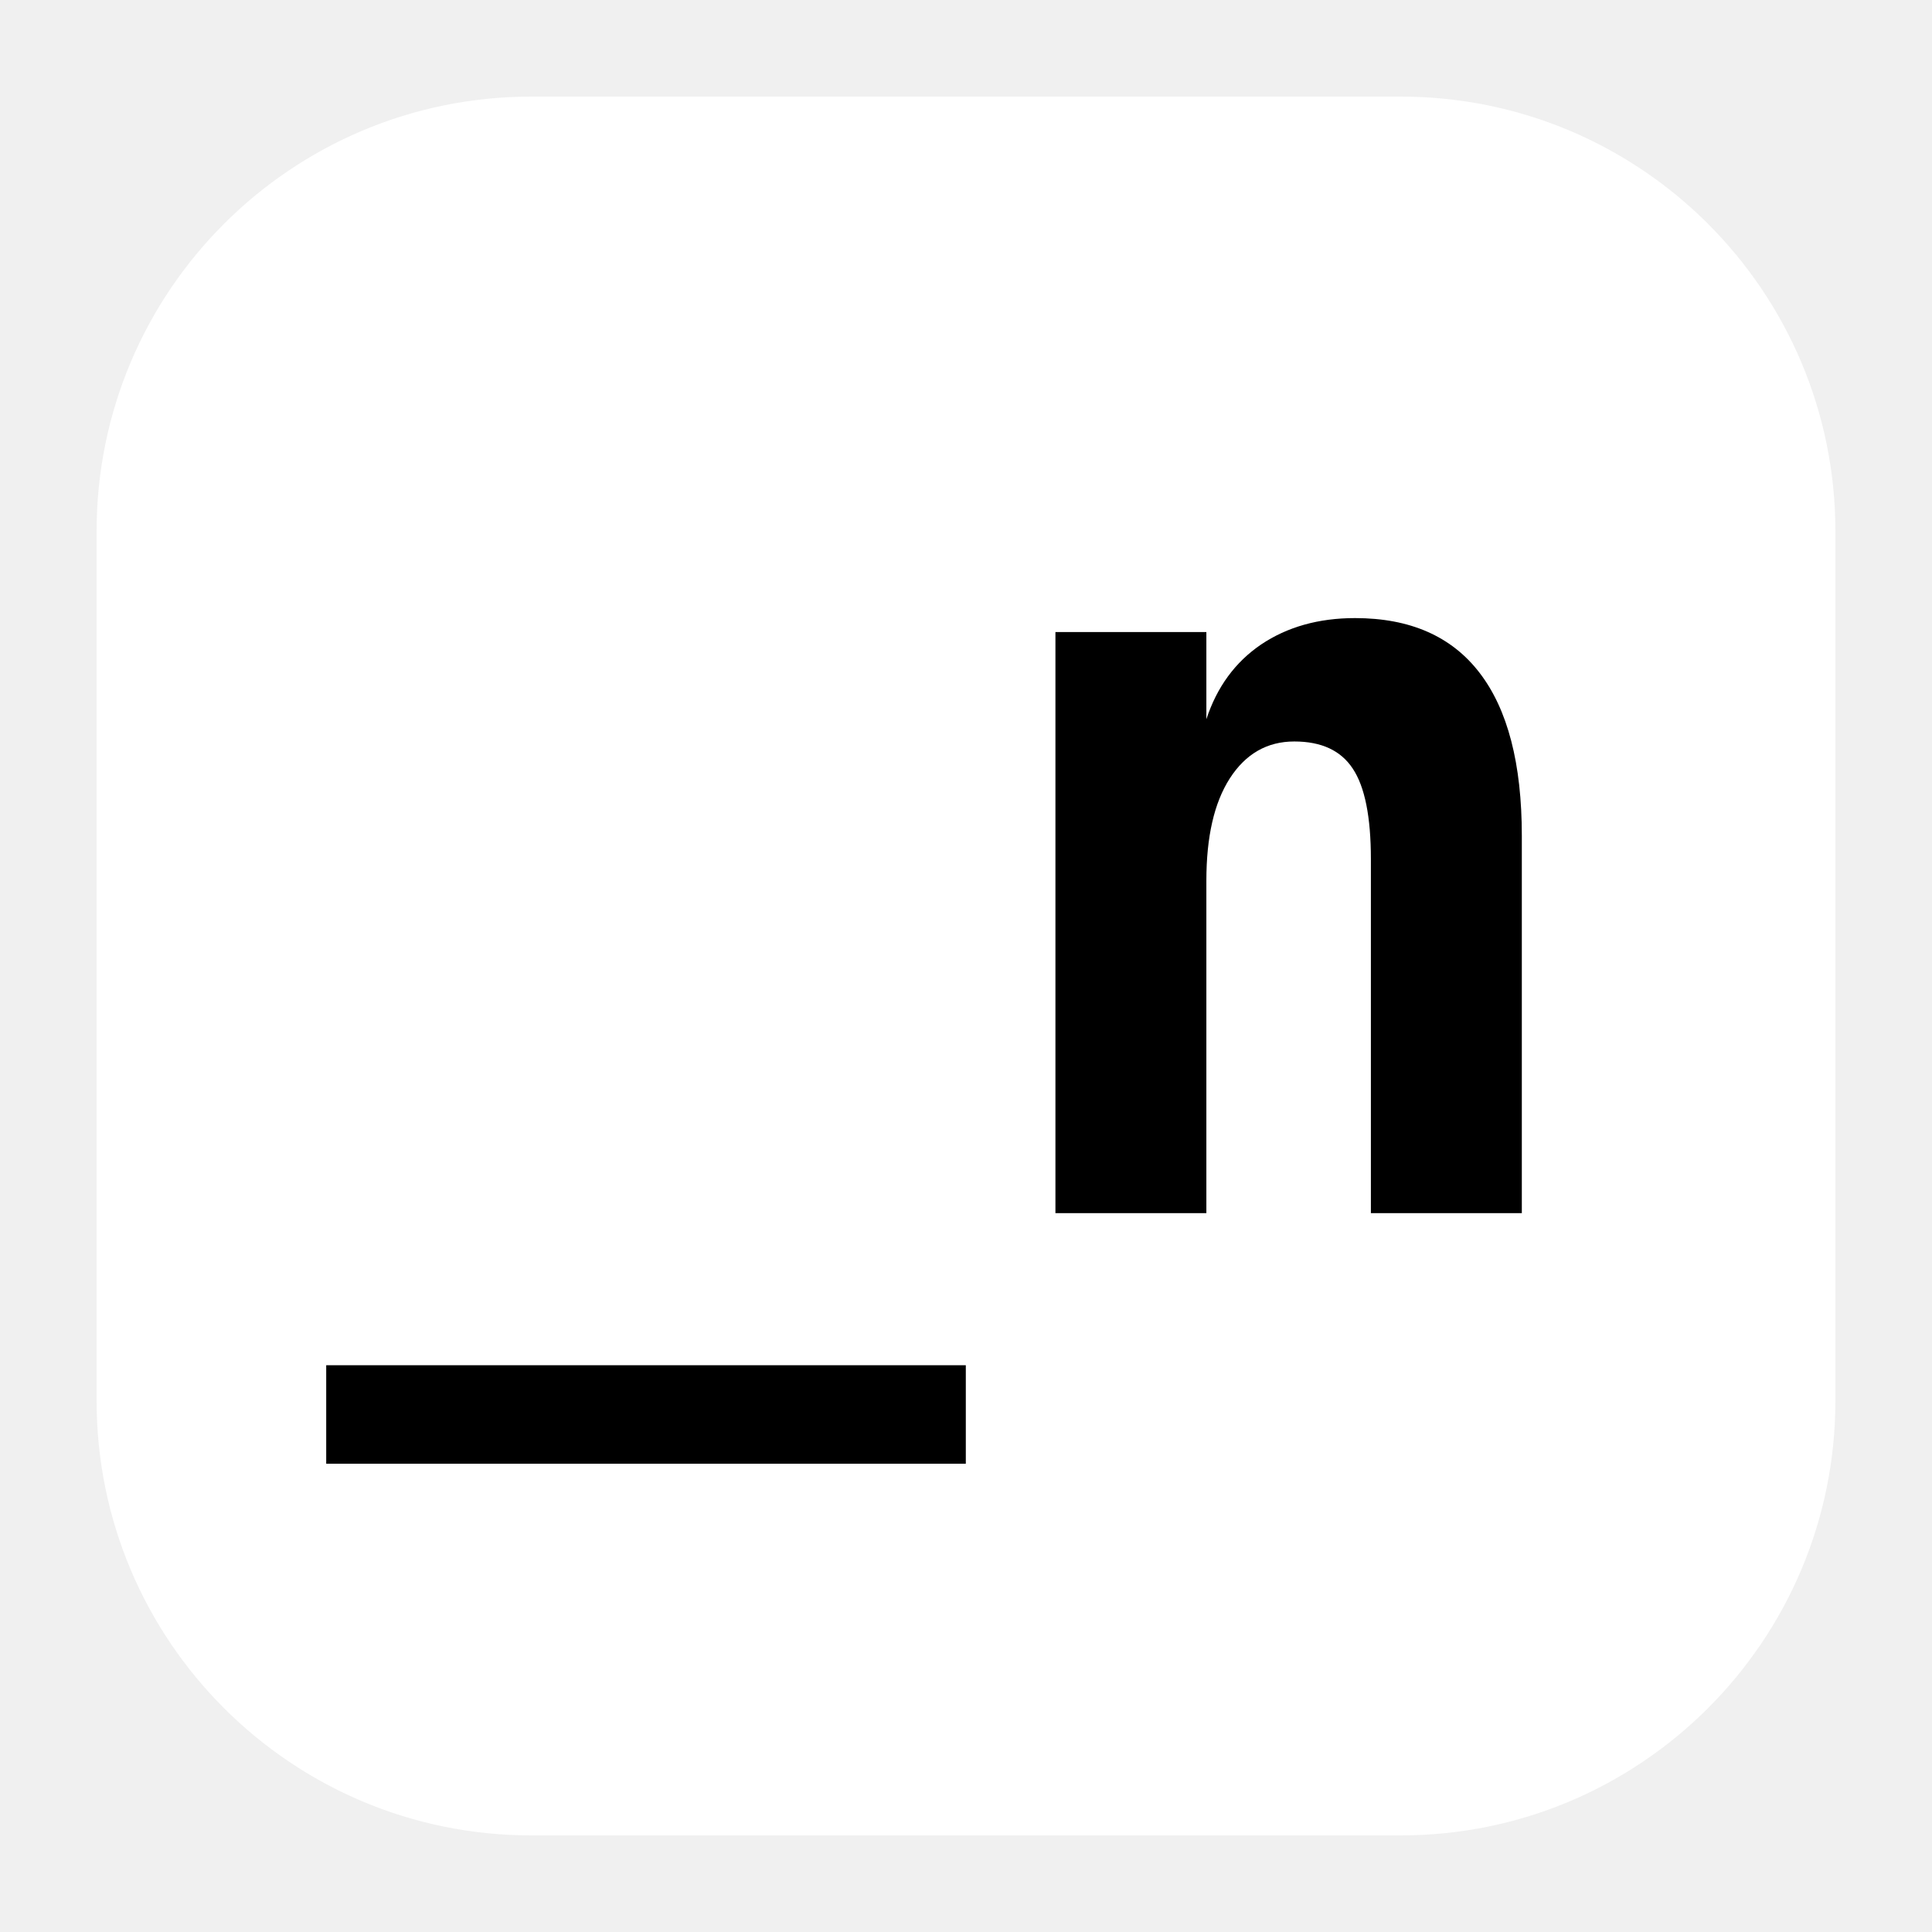
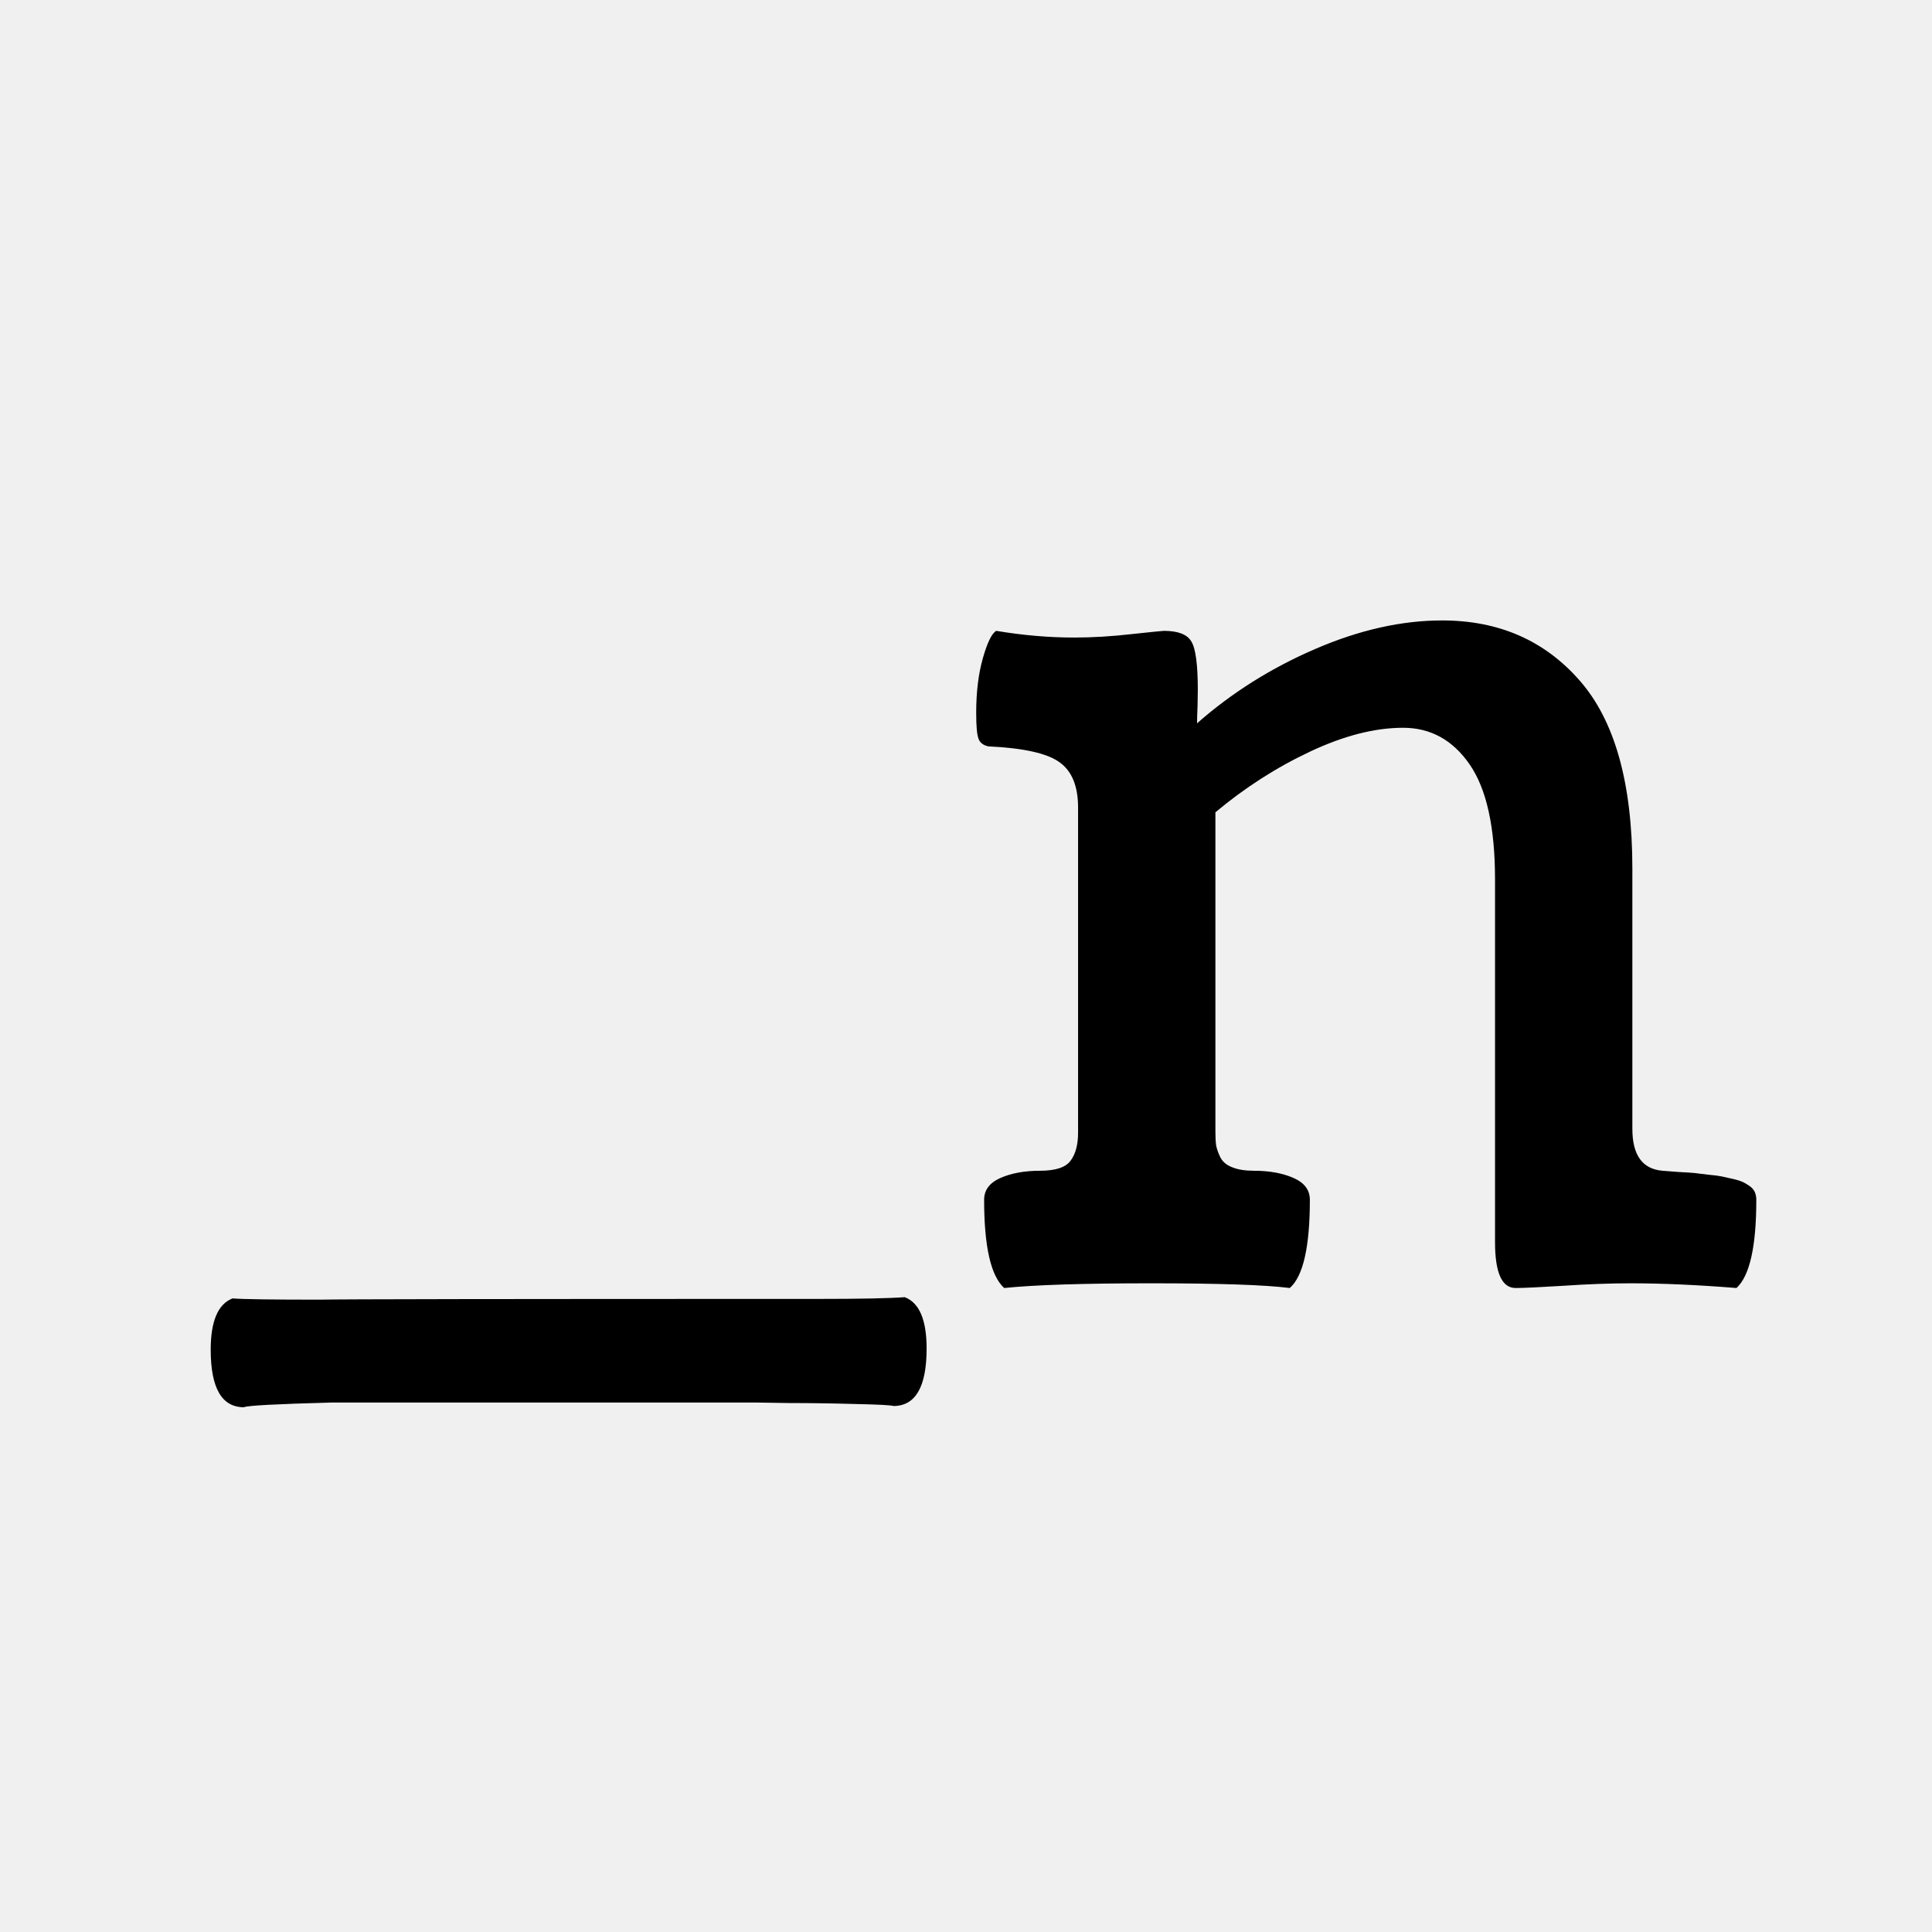
- <svg xmlns="http://www.w3.org/2000/svg" viewBox="0 0 80 80">
-   <rect x="4" y="4" width="72" height="72" rx="18" ry="18" fill="#ffffff" />
-   <text x="40" y="40" dy="-5" text-anchor="middle" dominant-baseline="central" font-family="'Consolas', 'JetBrains Mono', 'Cascadia Code', 'Fira Code', 'Consolas', monospace" font-weight="700" font-size="44" fill="#000000">_n</text>
+ <svg xmlns="http://www.w3.org/2000/svg" viewBox="0 24.41 62.35 31.74" width="1000" height="1000">
+   <g fill="currentColor">
+     <g transform="scale(.8) translate(8.5 12)">
+       <path d="M4.37 51.81Q5.64 51.78 24.51 51.78Q27.05 51.78 28.00 51.71Q28.88 52.05 28.88 53.78Q28.88 56.10 27.54 56.10Q27.42 56.05 26.03 56.02Q24.63 55.98 23.32 55.98L22.00 55.96L4.88 55.96Q1.51 56.05 1.34 56.15Q0 56.15 0 53.83Q0 52.10 0.88 51.76Q1.51 51.81 4.37 51.81ZM61.55 51.34Q59.18 51.15 57.28 51.15Q56.03 51.15 54.57 51.25Q53.10 51.34 52.64 51.34Q51.81 51.34 51.81 49.49L51.81 34.86Q51.81 31.69 50.78 30.21Q49.76 28.74 48.10 28.74Q46.39 28.74 44.35 29.70Q42.31 30.66 40.53 32.15L40.53 45.02Q40.53 45.39 40.56 45.59Q40.60 45.80 40.73 46.07Q40.87 46.34 41.21 46.47Q41.55 46.61 42.09 46.61Q43.02 46.61 43.68 46.90Q44.34 47.19 44.34 47.78Q44.34 50.63 43.53 51.34Q42.04 51.15 37.94 51.15Q33.84 51.15 32.01 51.34Q31.20 50.61 31.20 47.78Q31.20 47.19 31.86 46.90Q32.52 46.61 33.45 46.61Q34.40 46.61 34.69 46.20Q34.99 45.80 34.99 45.07L34.99 31.96Q34.99 30.66 34.24 30.13Q33.50 29.59 31.37 29.49Q31.05 29.42 30.97 29.17Q30.88 28.93 30.88 28.13Q30.88 26.88 31.15 25.93Q31.42 24.98 31.69 24.83Q33.30 25.10 34.84 25.10Q35.94 25.10 37.16 24.96Q38.38 24.83 38.45 24.83Q39.31 24.83 39.56 25.26Q39.82 25.68 39.82 27.22Q39.82 27.39 39.81 27.84Q39.79 28.30 39.79 28.56Q41.89 26.71 44.56 25.56Q47.22 24.41 49.68 24.41Q53.10 24.41 55.22 26.83Q57.35 29.25 57.35 34.42L57.35 44.92Q57.35 46.51 58.57 46.61Q58.81 46.63 59.22 46.66Q59.62 46.68 59.85 46.70Q60.08 46.73 60.42 46.77Q60.77 46.80 60.96 46.84Q61.16 46.88 61.41 46.94Q61.67 47.00 61.82 47.07Q61.96 47.14 62.10 47.24Q62.23 47.34 62.29 47.47Q62.35 47.61 62.35 47.78Q62.35 50.61 61.55 51.34Z" />
+     </g>
+   </g>
</svg>
